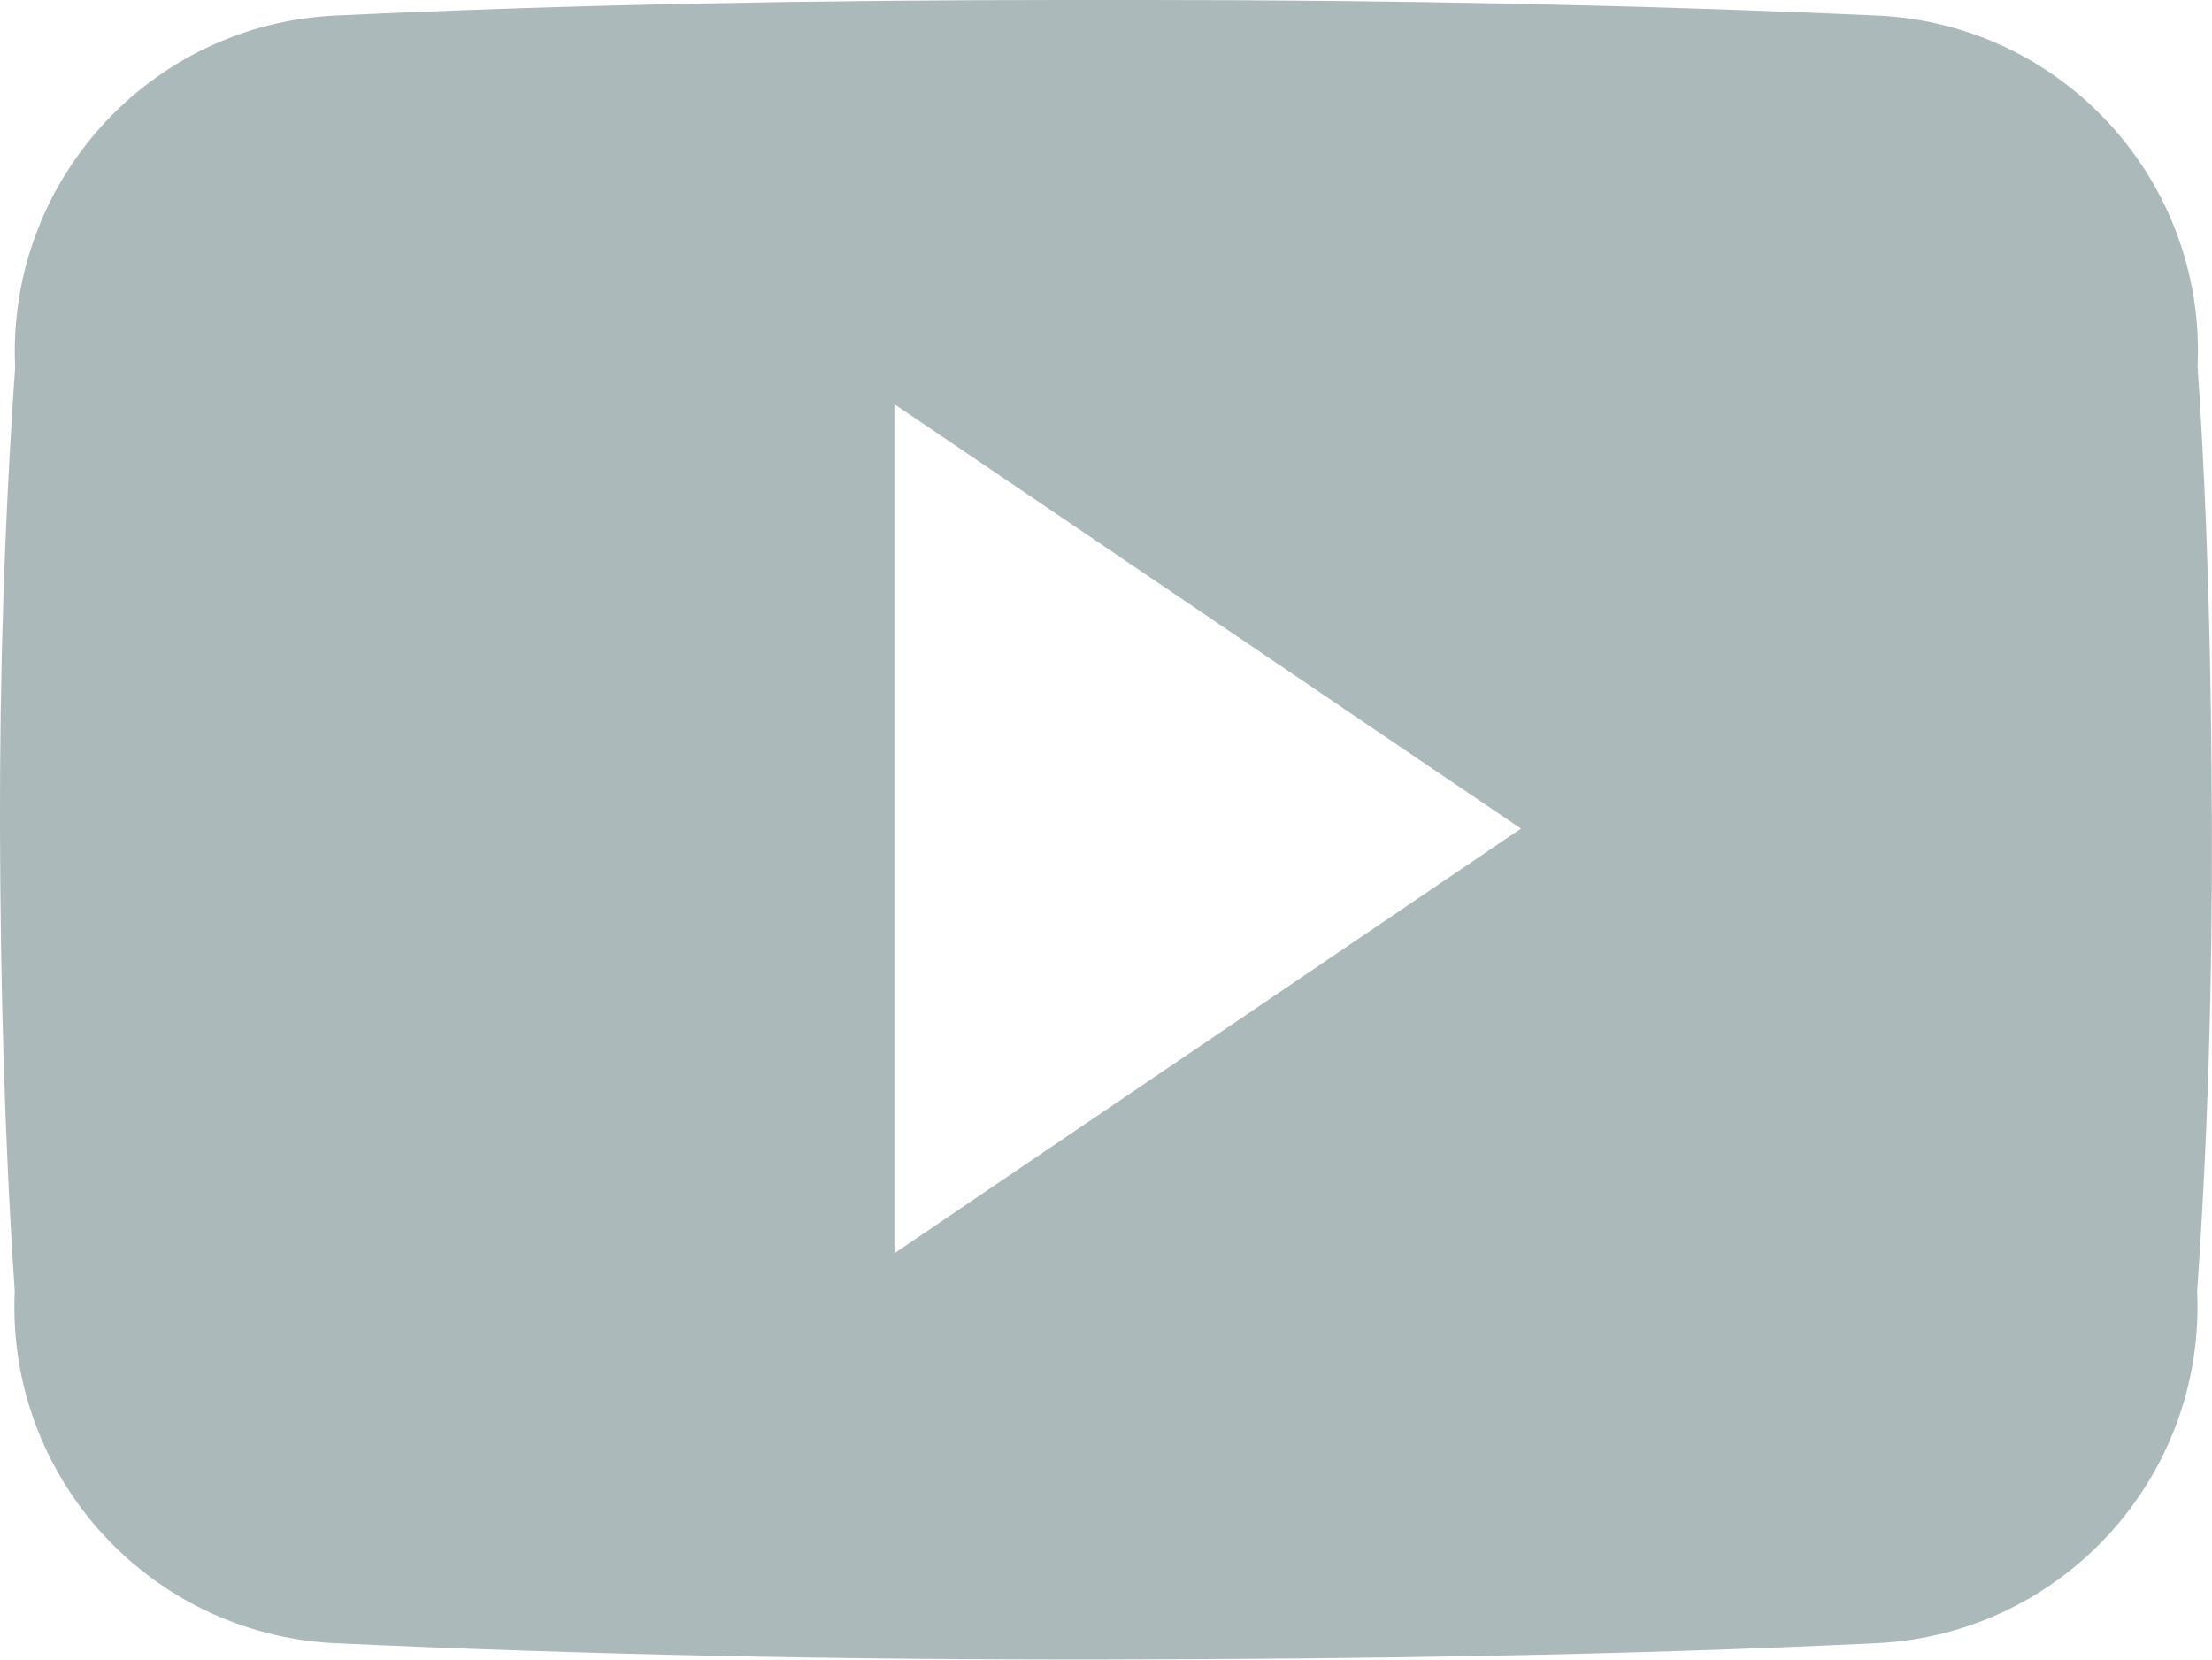
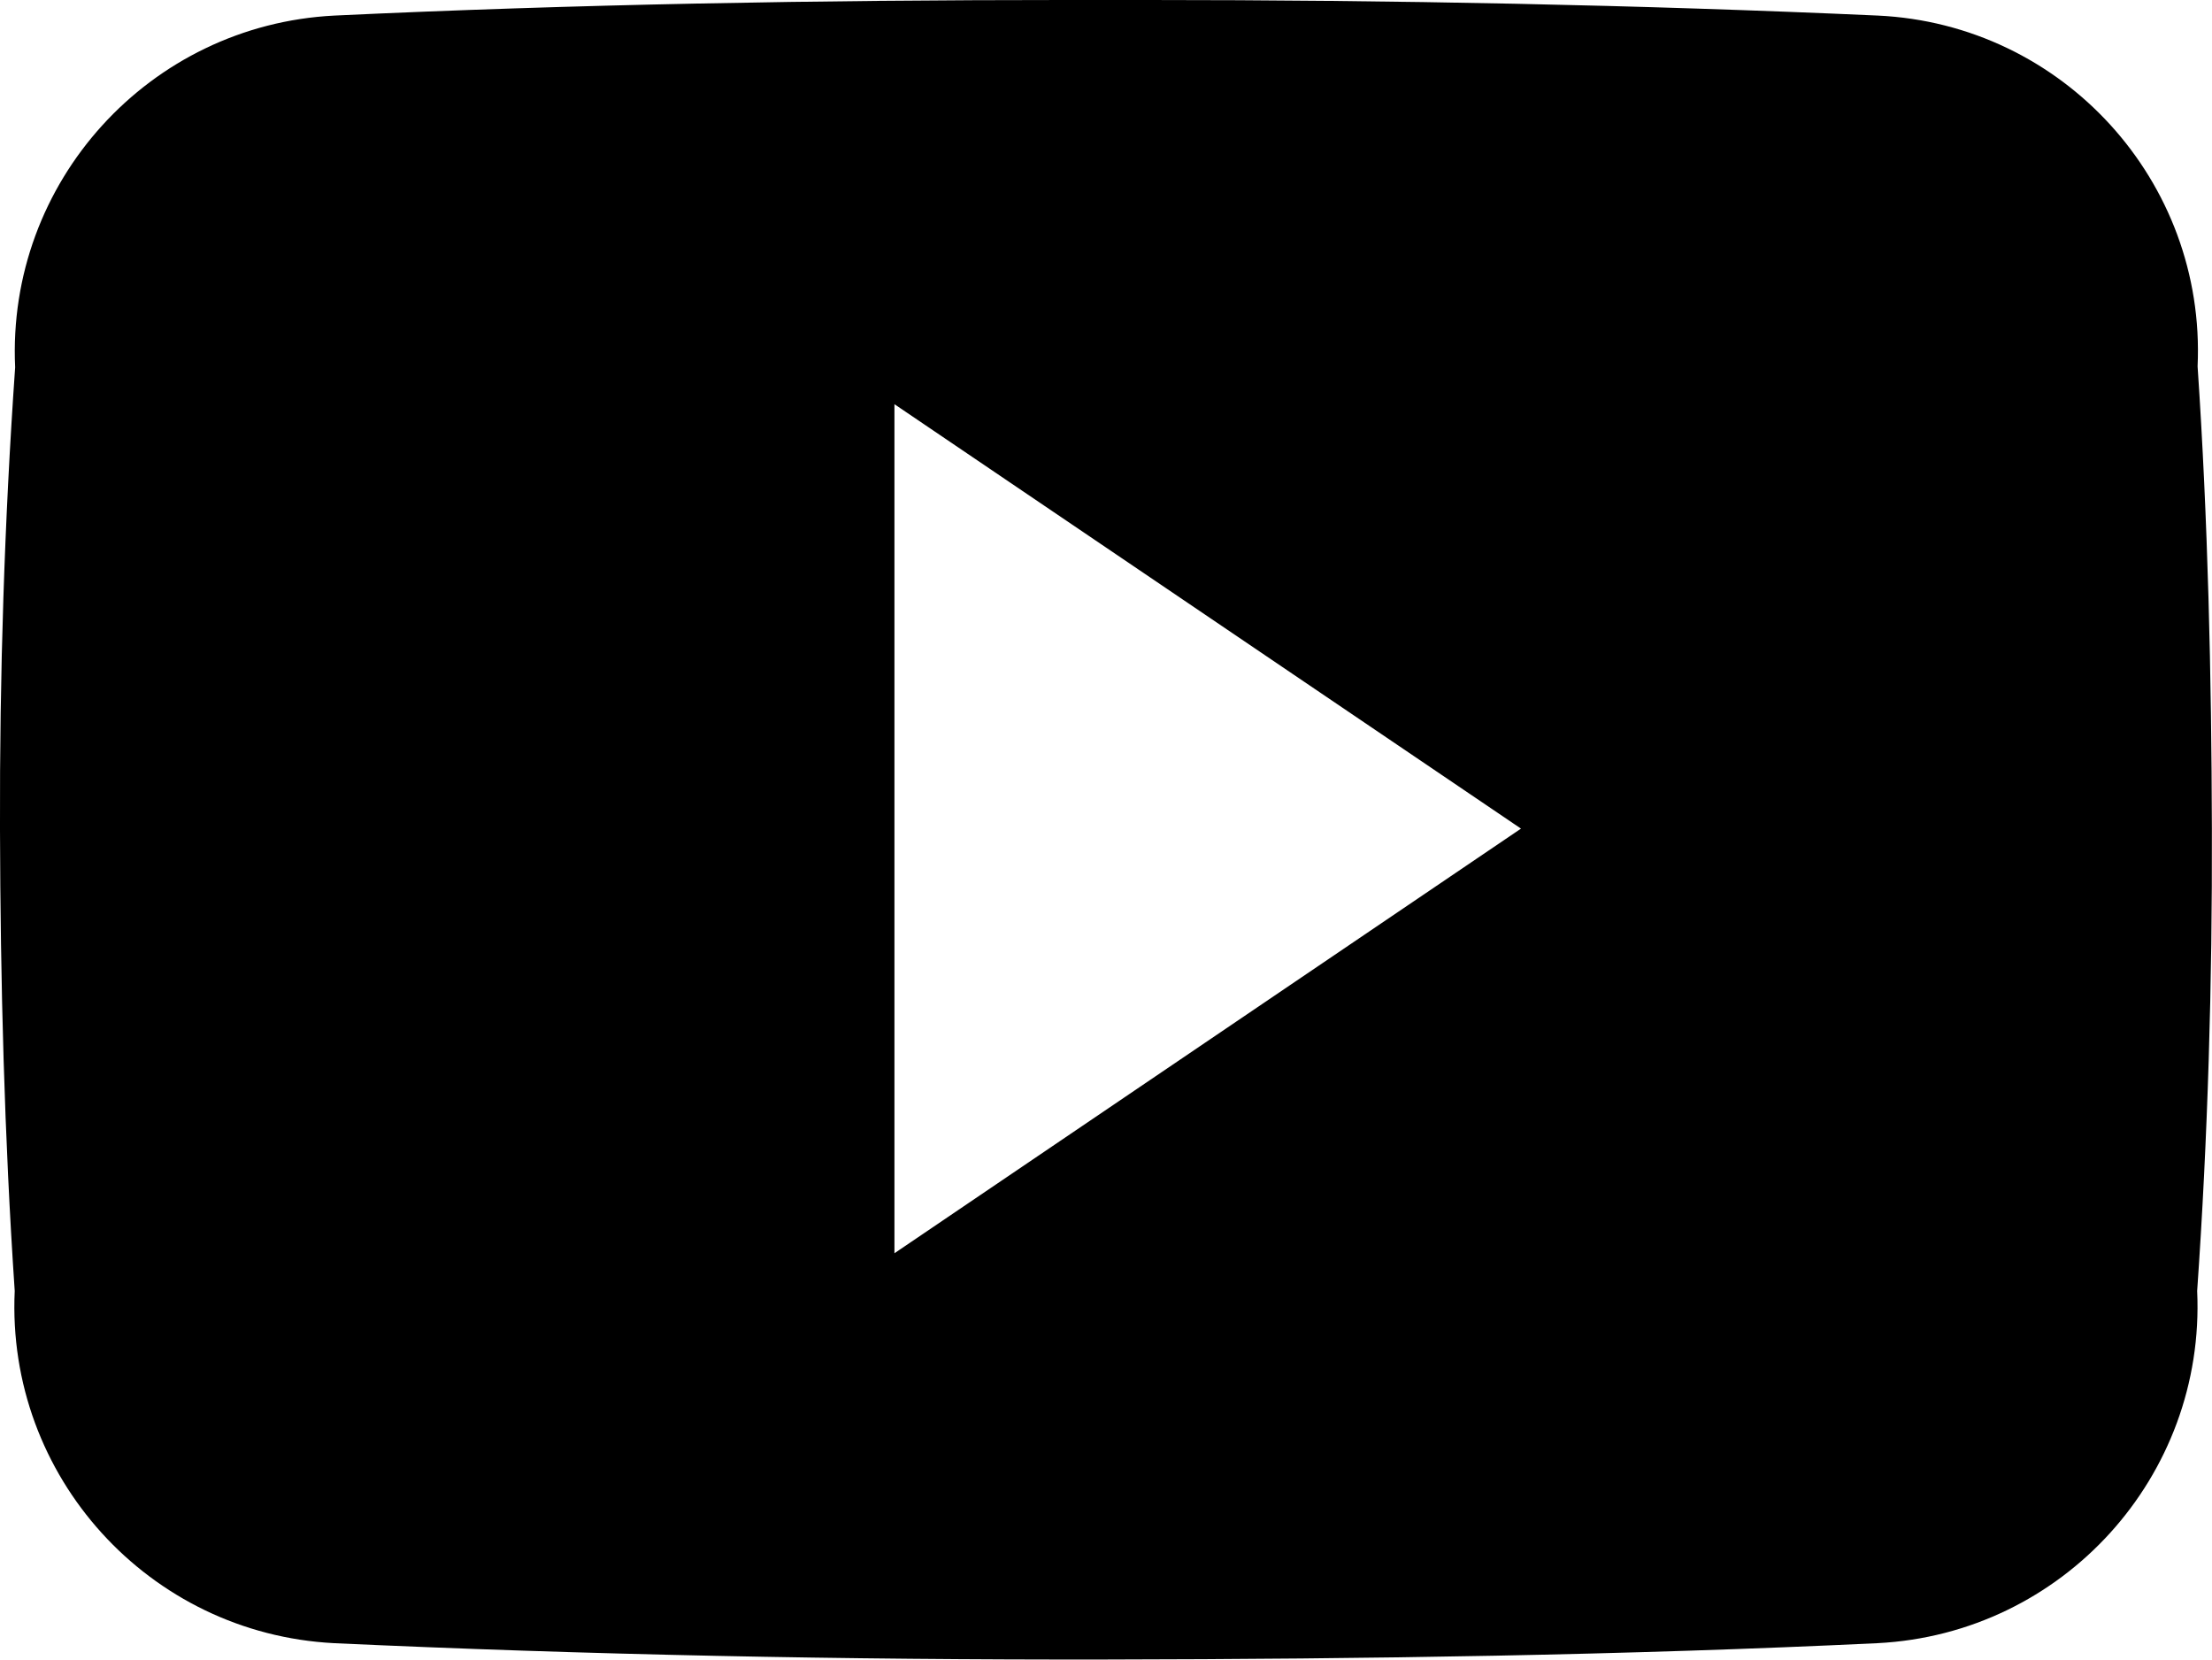
- <svg xmlns="http://www.w3.org/2000/svg" id="youtube" width="20.583" height="15.44" viewBox="0 0 20.583 15.44">
-   <path id="Path_642" data-name="Path 642" d="M1404.931,3993.748a3.125,3.125,0,0,0-2.975-3.264c-2.228-.1-4.5-.145-6.819-.145h-.724c-2.316,0-4.591.04-6.819.145a3.132,3.132,0,0,0-2.971,3.273c-.1,1.431-.145,2.862-.141,4.294s.04,2.862.137,4.3a3.136,3.136,0,0,0,2.971,3.277c2.34.108,4.74.156,7.181.152s4.837-.04,7.181-.152a3.137,3.137,0,0,0,2.975-3.277c.1-1.436.141-2.867.137-4.3S1405.028,3995.184,1404.931,3993.748ZM1392.805,4002v-7.9l5.83,3.949Z" transform="translate(-1384.482 -3990.339)" fill="#acb9bb" />
+ <svg xmlns="http://www.w3.org/2000/svg" id="youtube" viewBox="0 0 20.583 15.44">
+   <path id="Path_642" data-name="Path 642" d="M1404.931,3993.748a3.125,3.125,0,0,0-2.975-3.264c-2.228-.1-4.5-.145-6.819-.145h-.724c-2.316,0-4.591.04-6.819.145a3.132,3.132,0,0,0-2.971,3.273c-.1,1.431-.145,2.862-.141,4.294s.04,2.862.137,4.3a3.136,3.136,0,0,0,2.971,3.277c2.34.108,4.74.156,7.181.152s4.837-.04,7.181-.152a3.137,3.137,0,0,0,2.975-3.277c.1-1.436.141-2.867.137-4.3S1405.028,3995.184,1404.931,3993.748ZM1392.805,4002v-7.9l5.83,3.949Z" transform="translate(-1384.482 -3990.339)" />
</svg>
